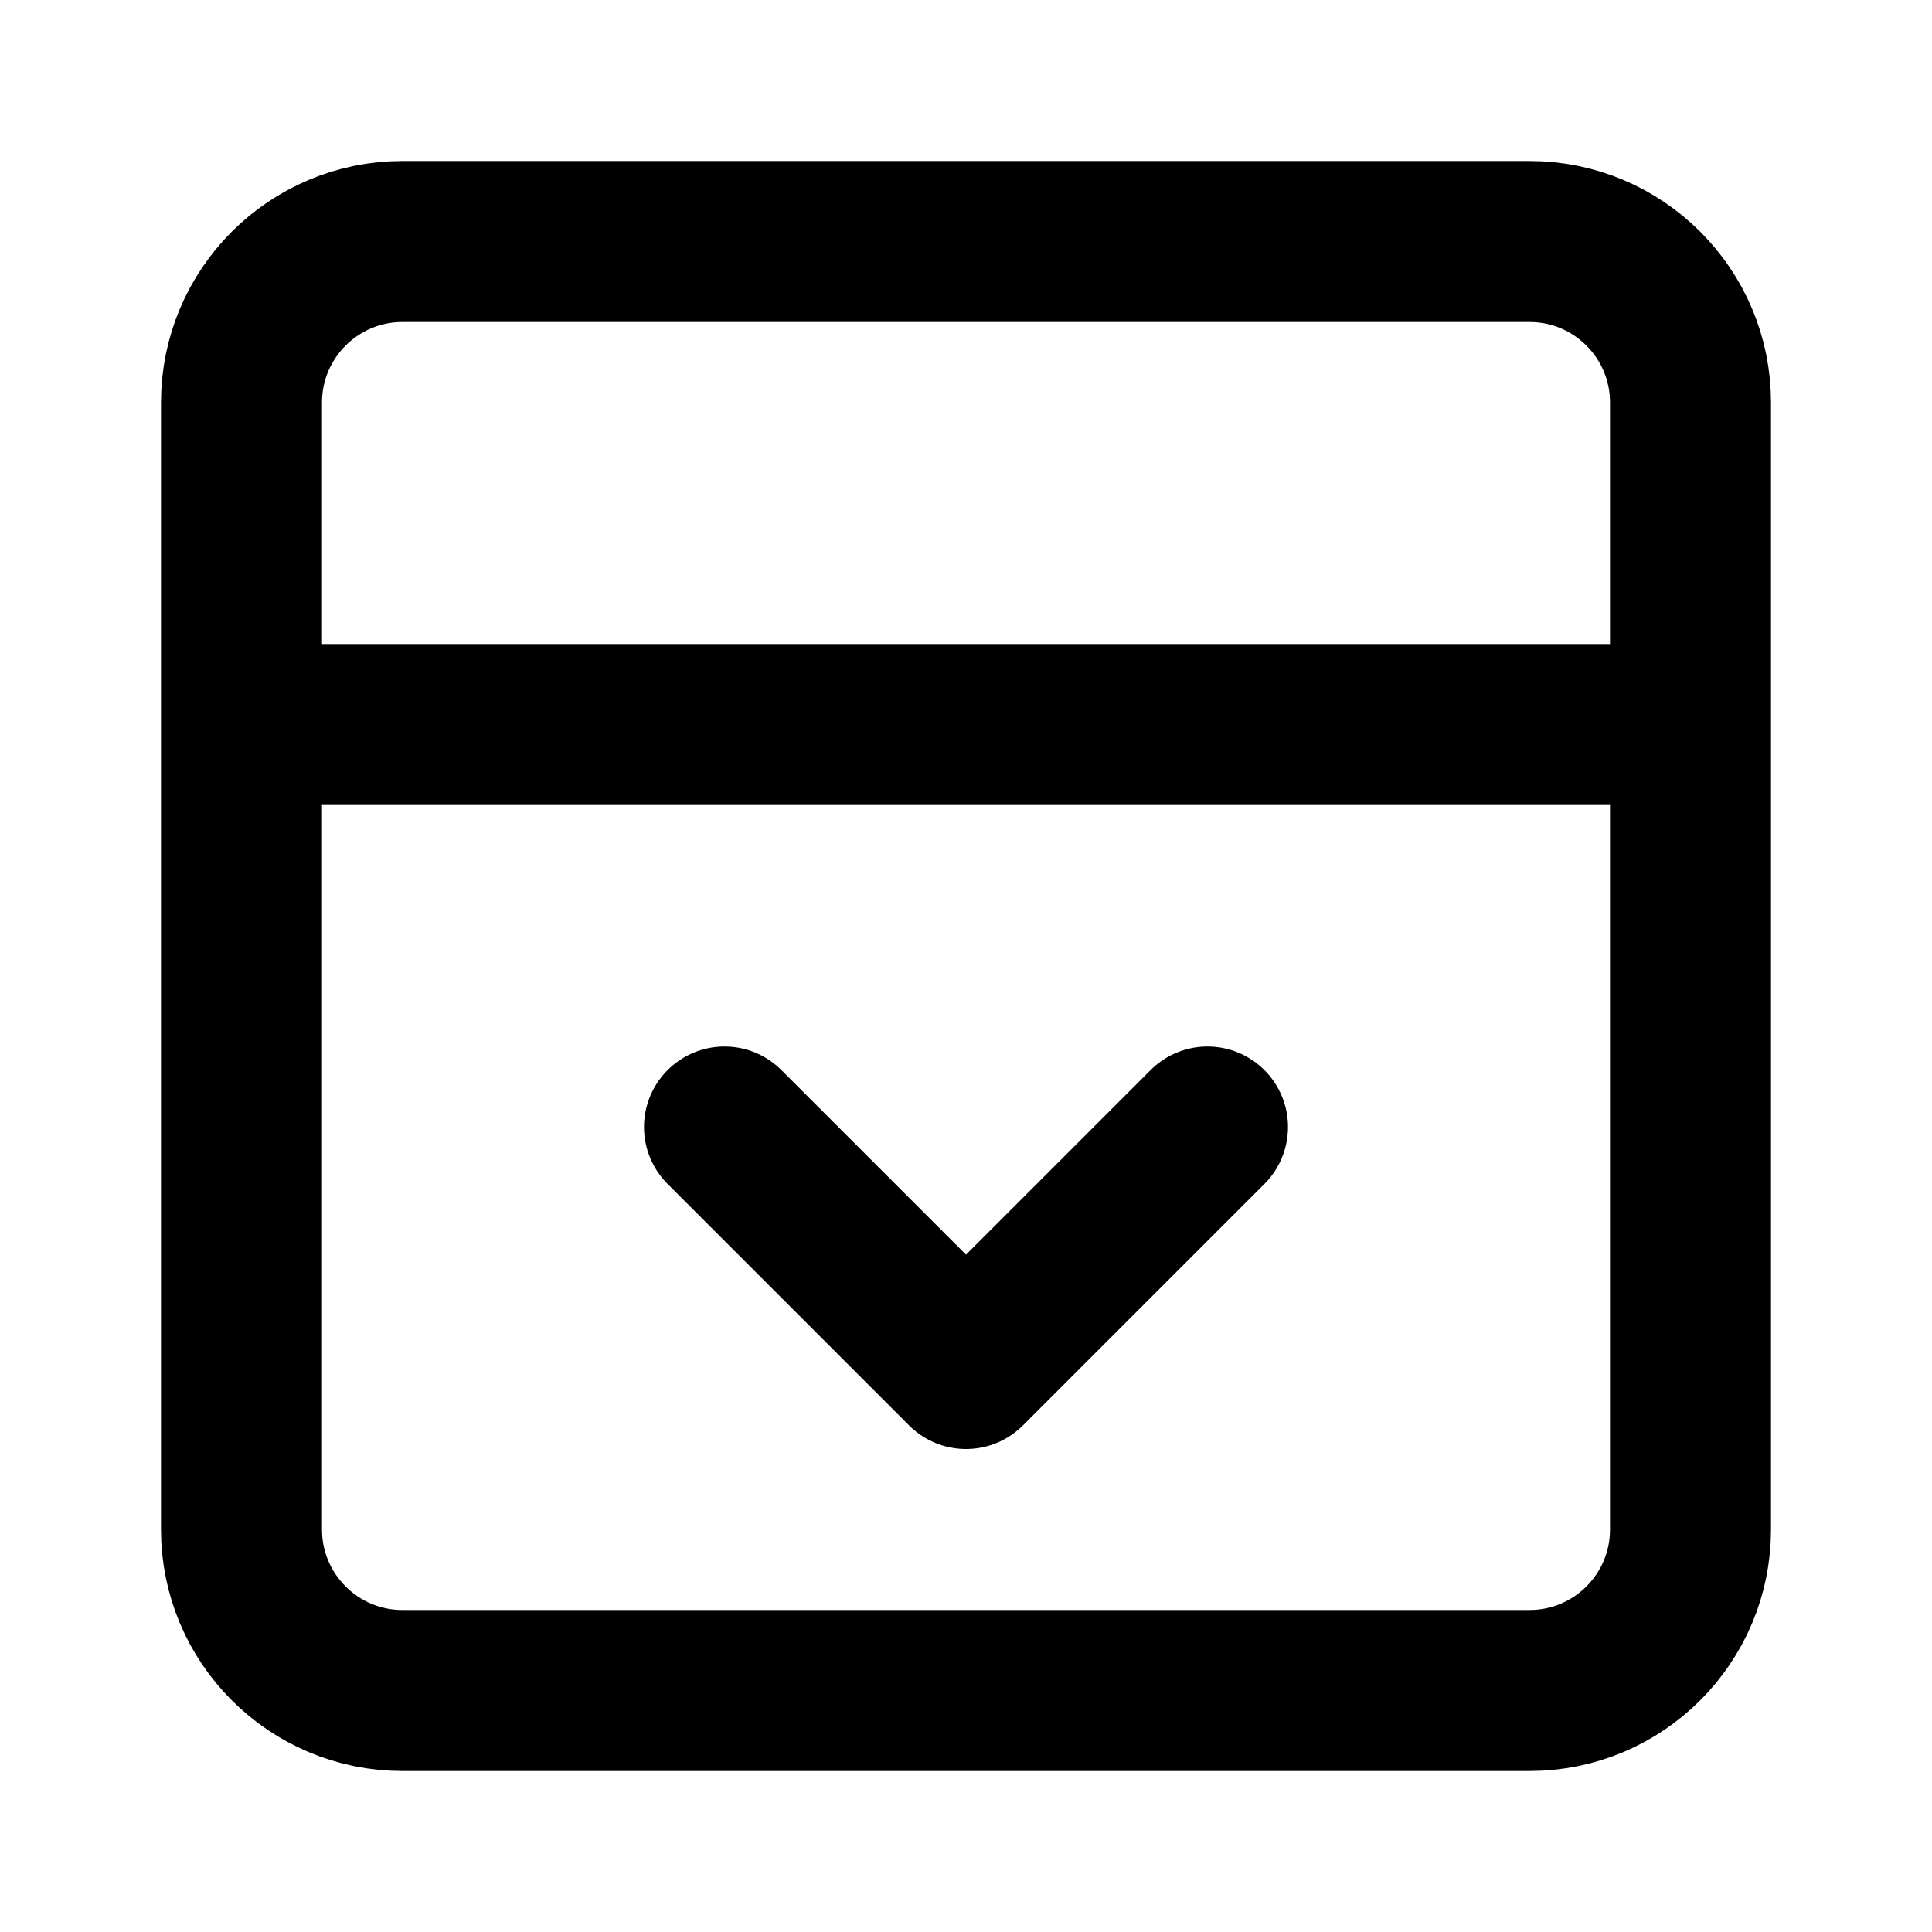
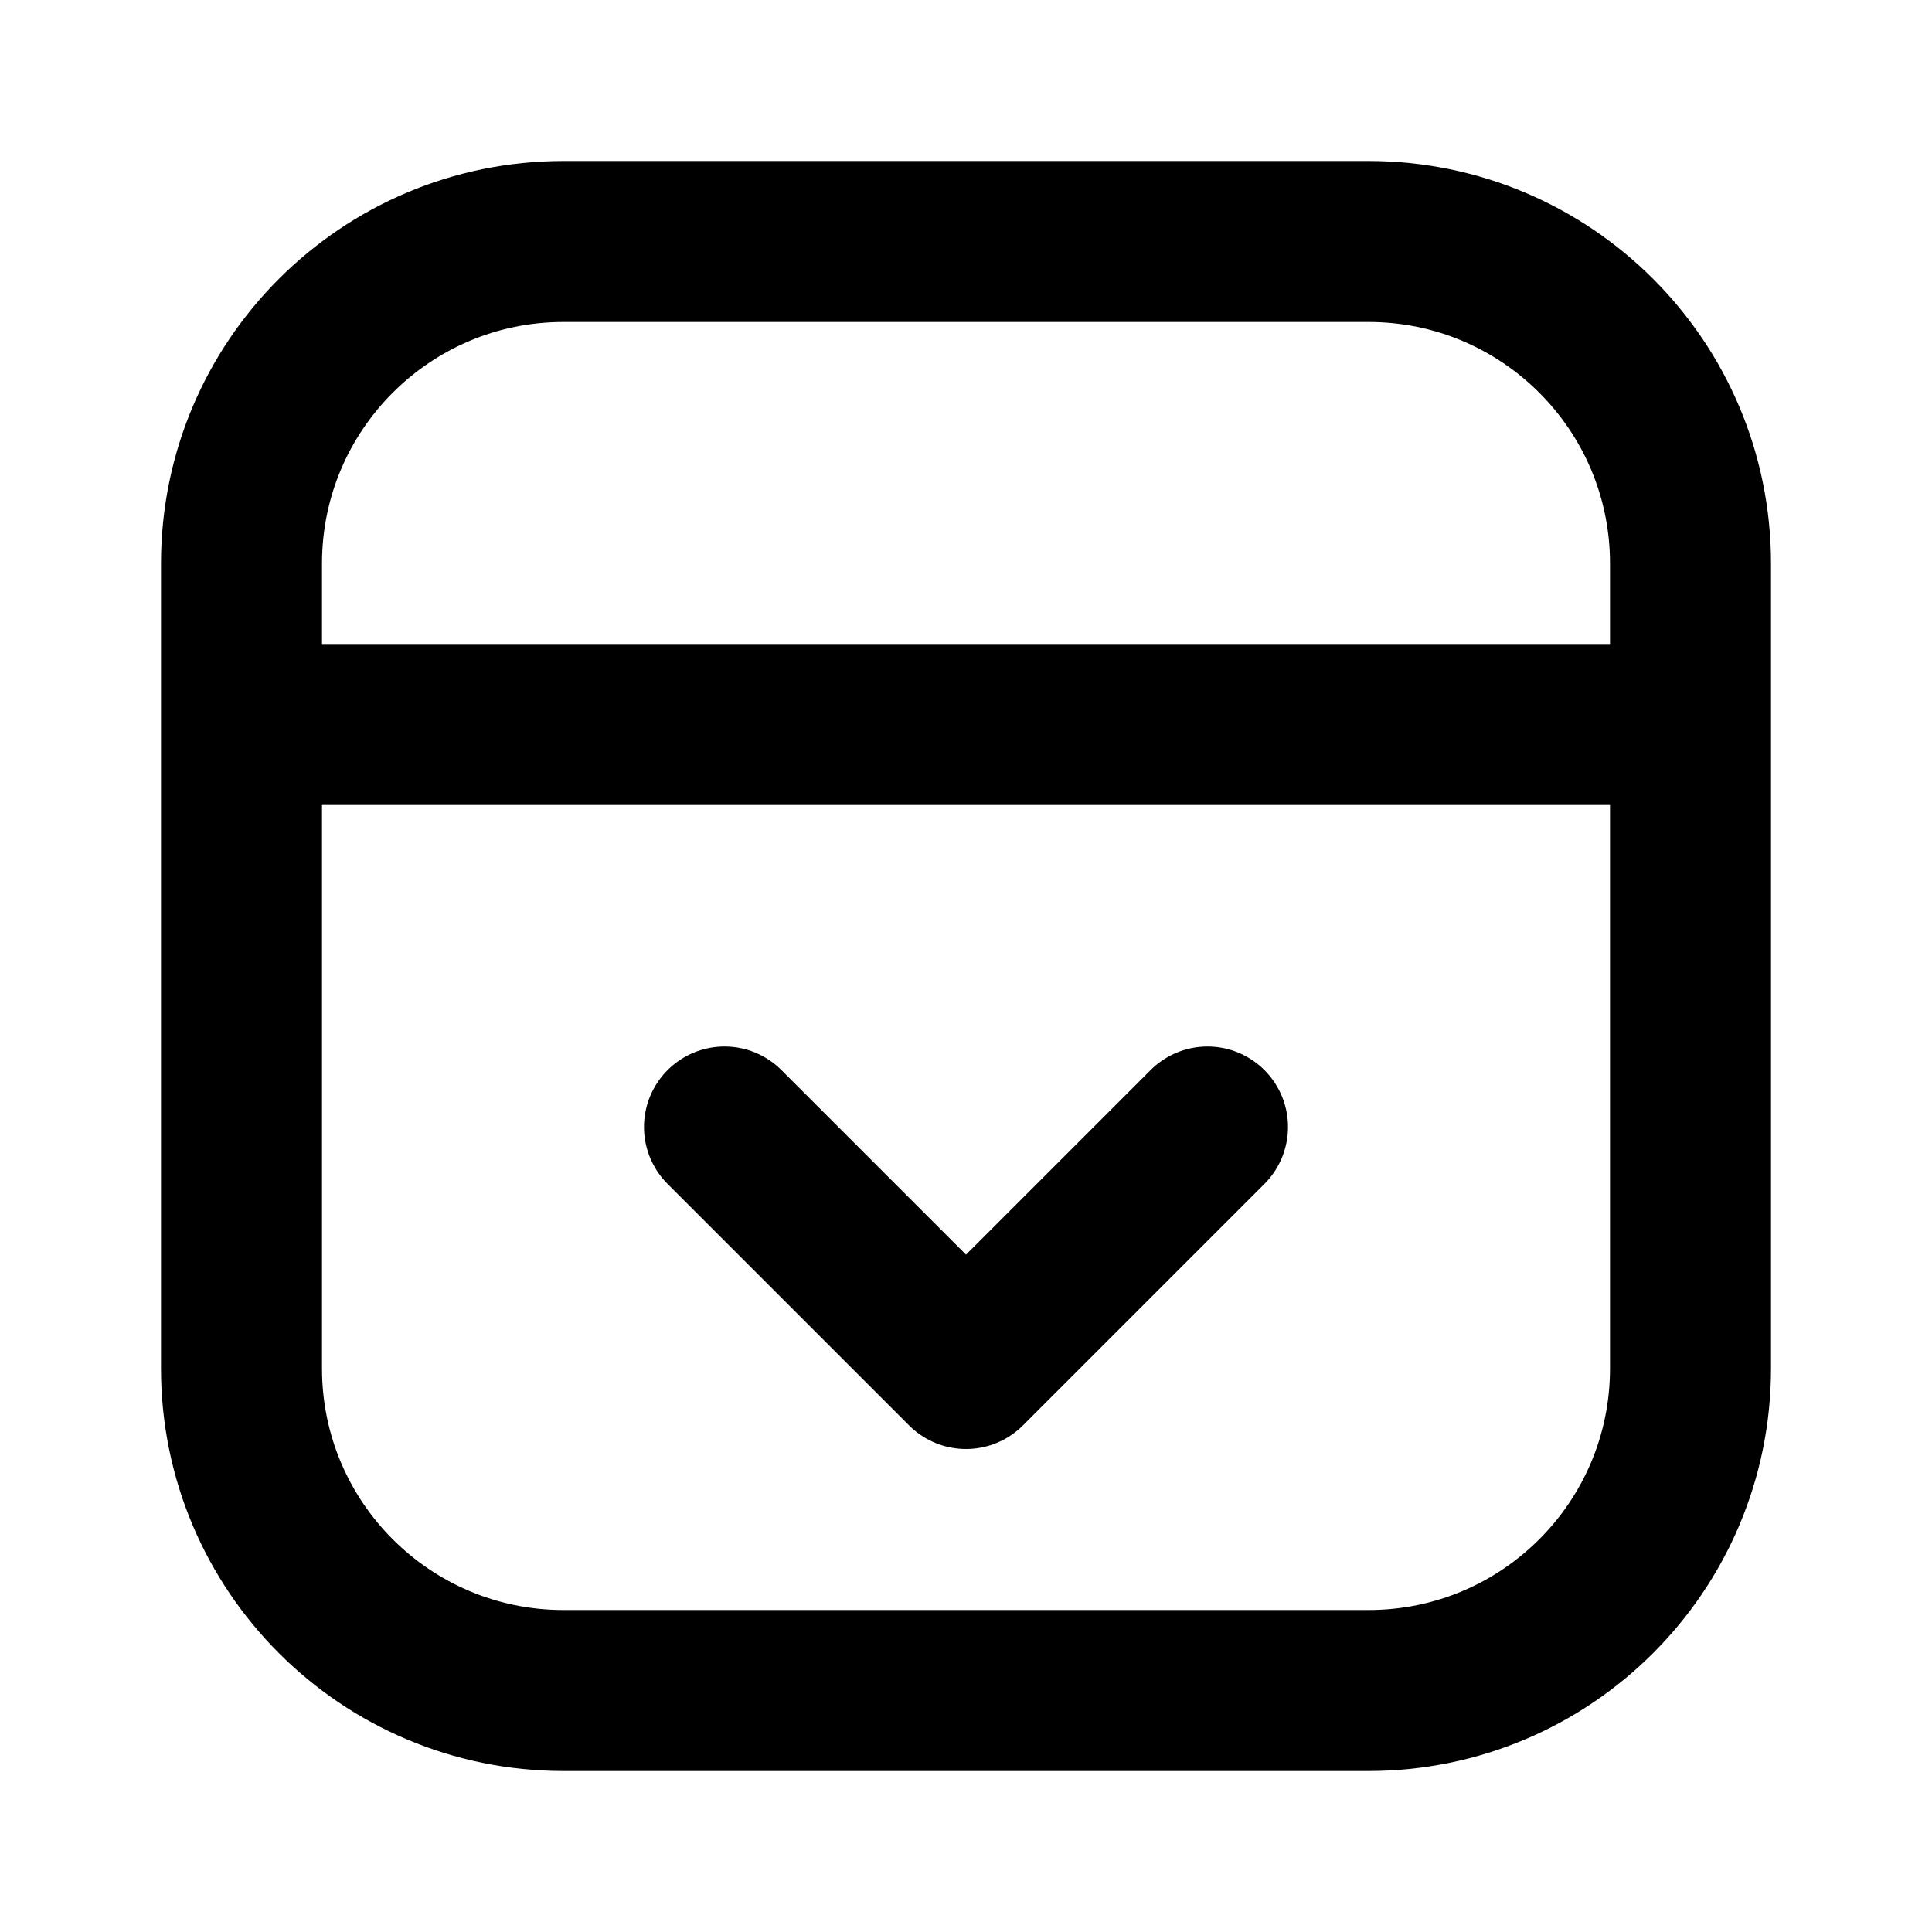
<svg xmlns="http://www.w3.org/2000/svg" width="24" height="24" viewBox="0 0 24 24" fill="none">
-   <rect x="3" y="3" width="18" height="18" rx="2" stroke-width="2" stroke-linecap="round" stroke-linejoin="round" stroke="black" />
+   <rect x="3" y="3" width="18" height="18" rx="4" stroke-width="2" stroke-linecap="round" stroke-linejoin="round" stroke="black" />
  <path d="M20.2 9H3.8" stroke-width="2" stroke-linecap="round" stroke-linejoin="round" stroke="black" />
  <path d="M15 14L12 17L9 14" stroke-width="2" stroke-linecap="round" stroke-linejoin="round" stroke="black" />
</svg>
